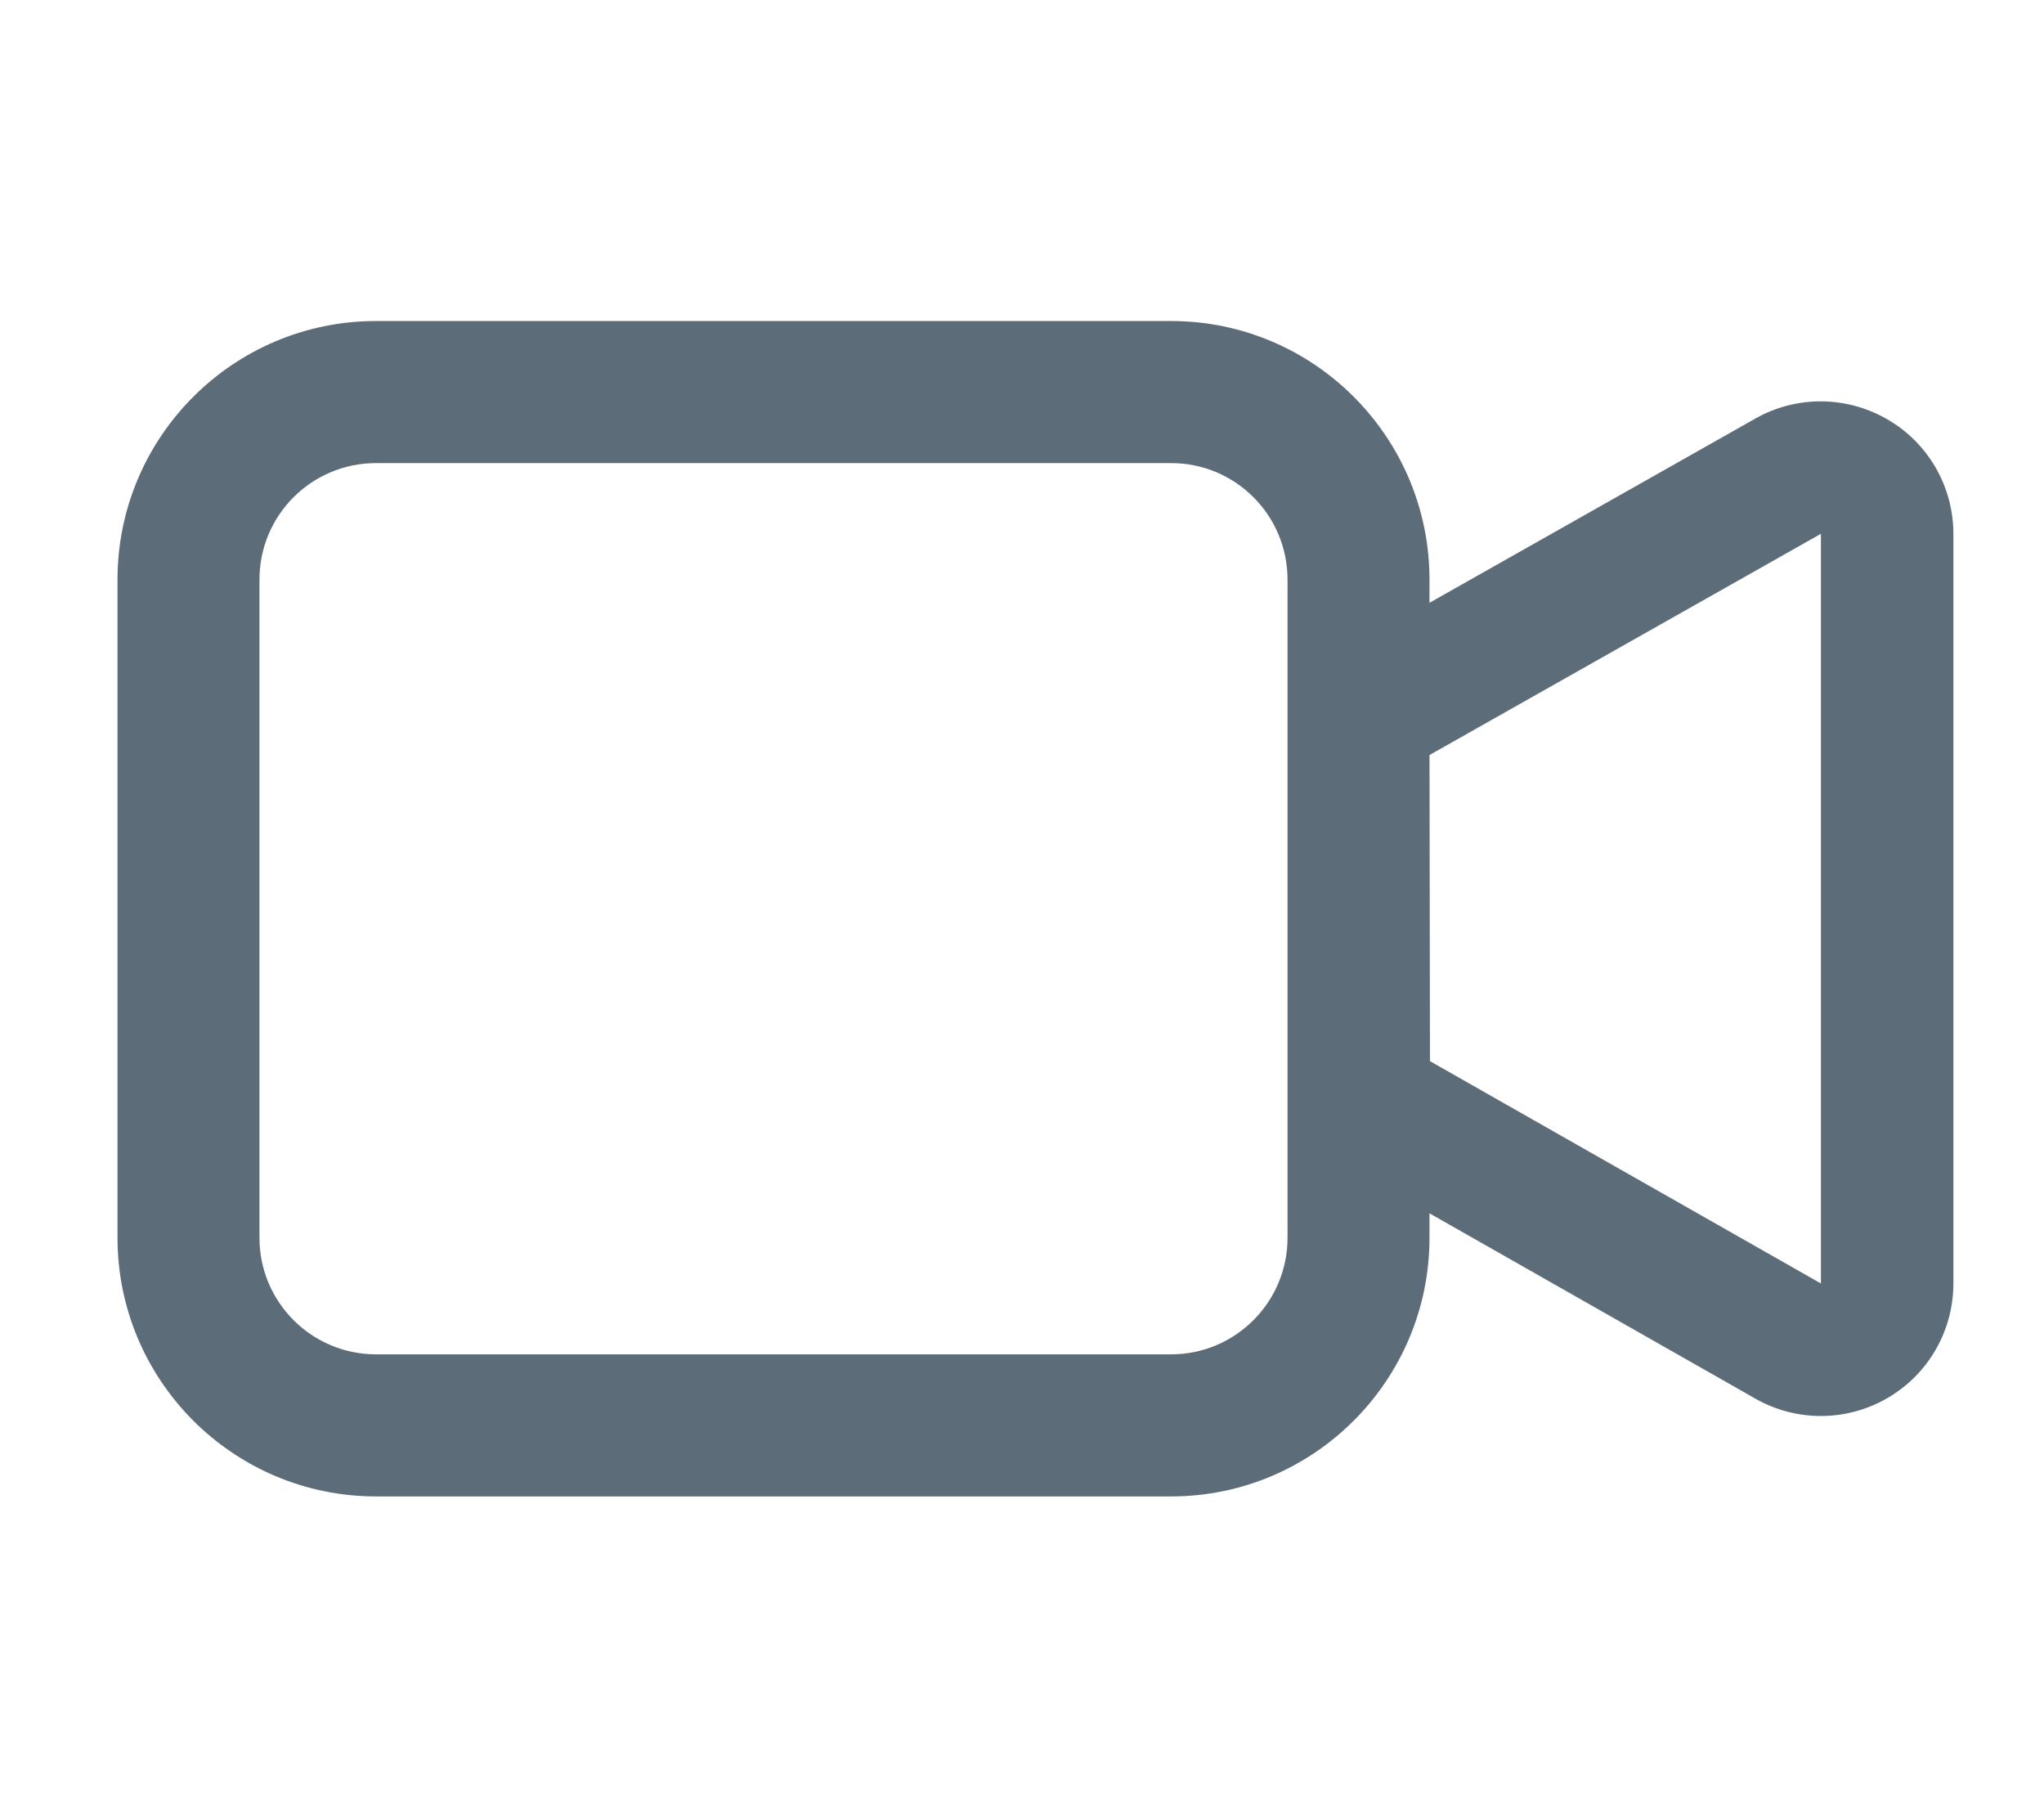
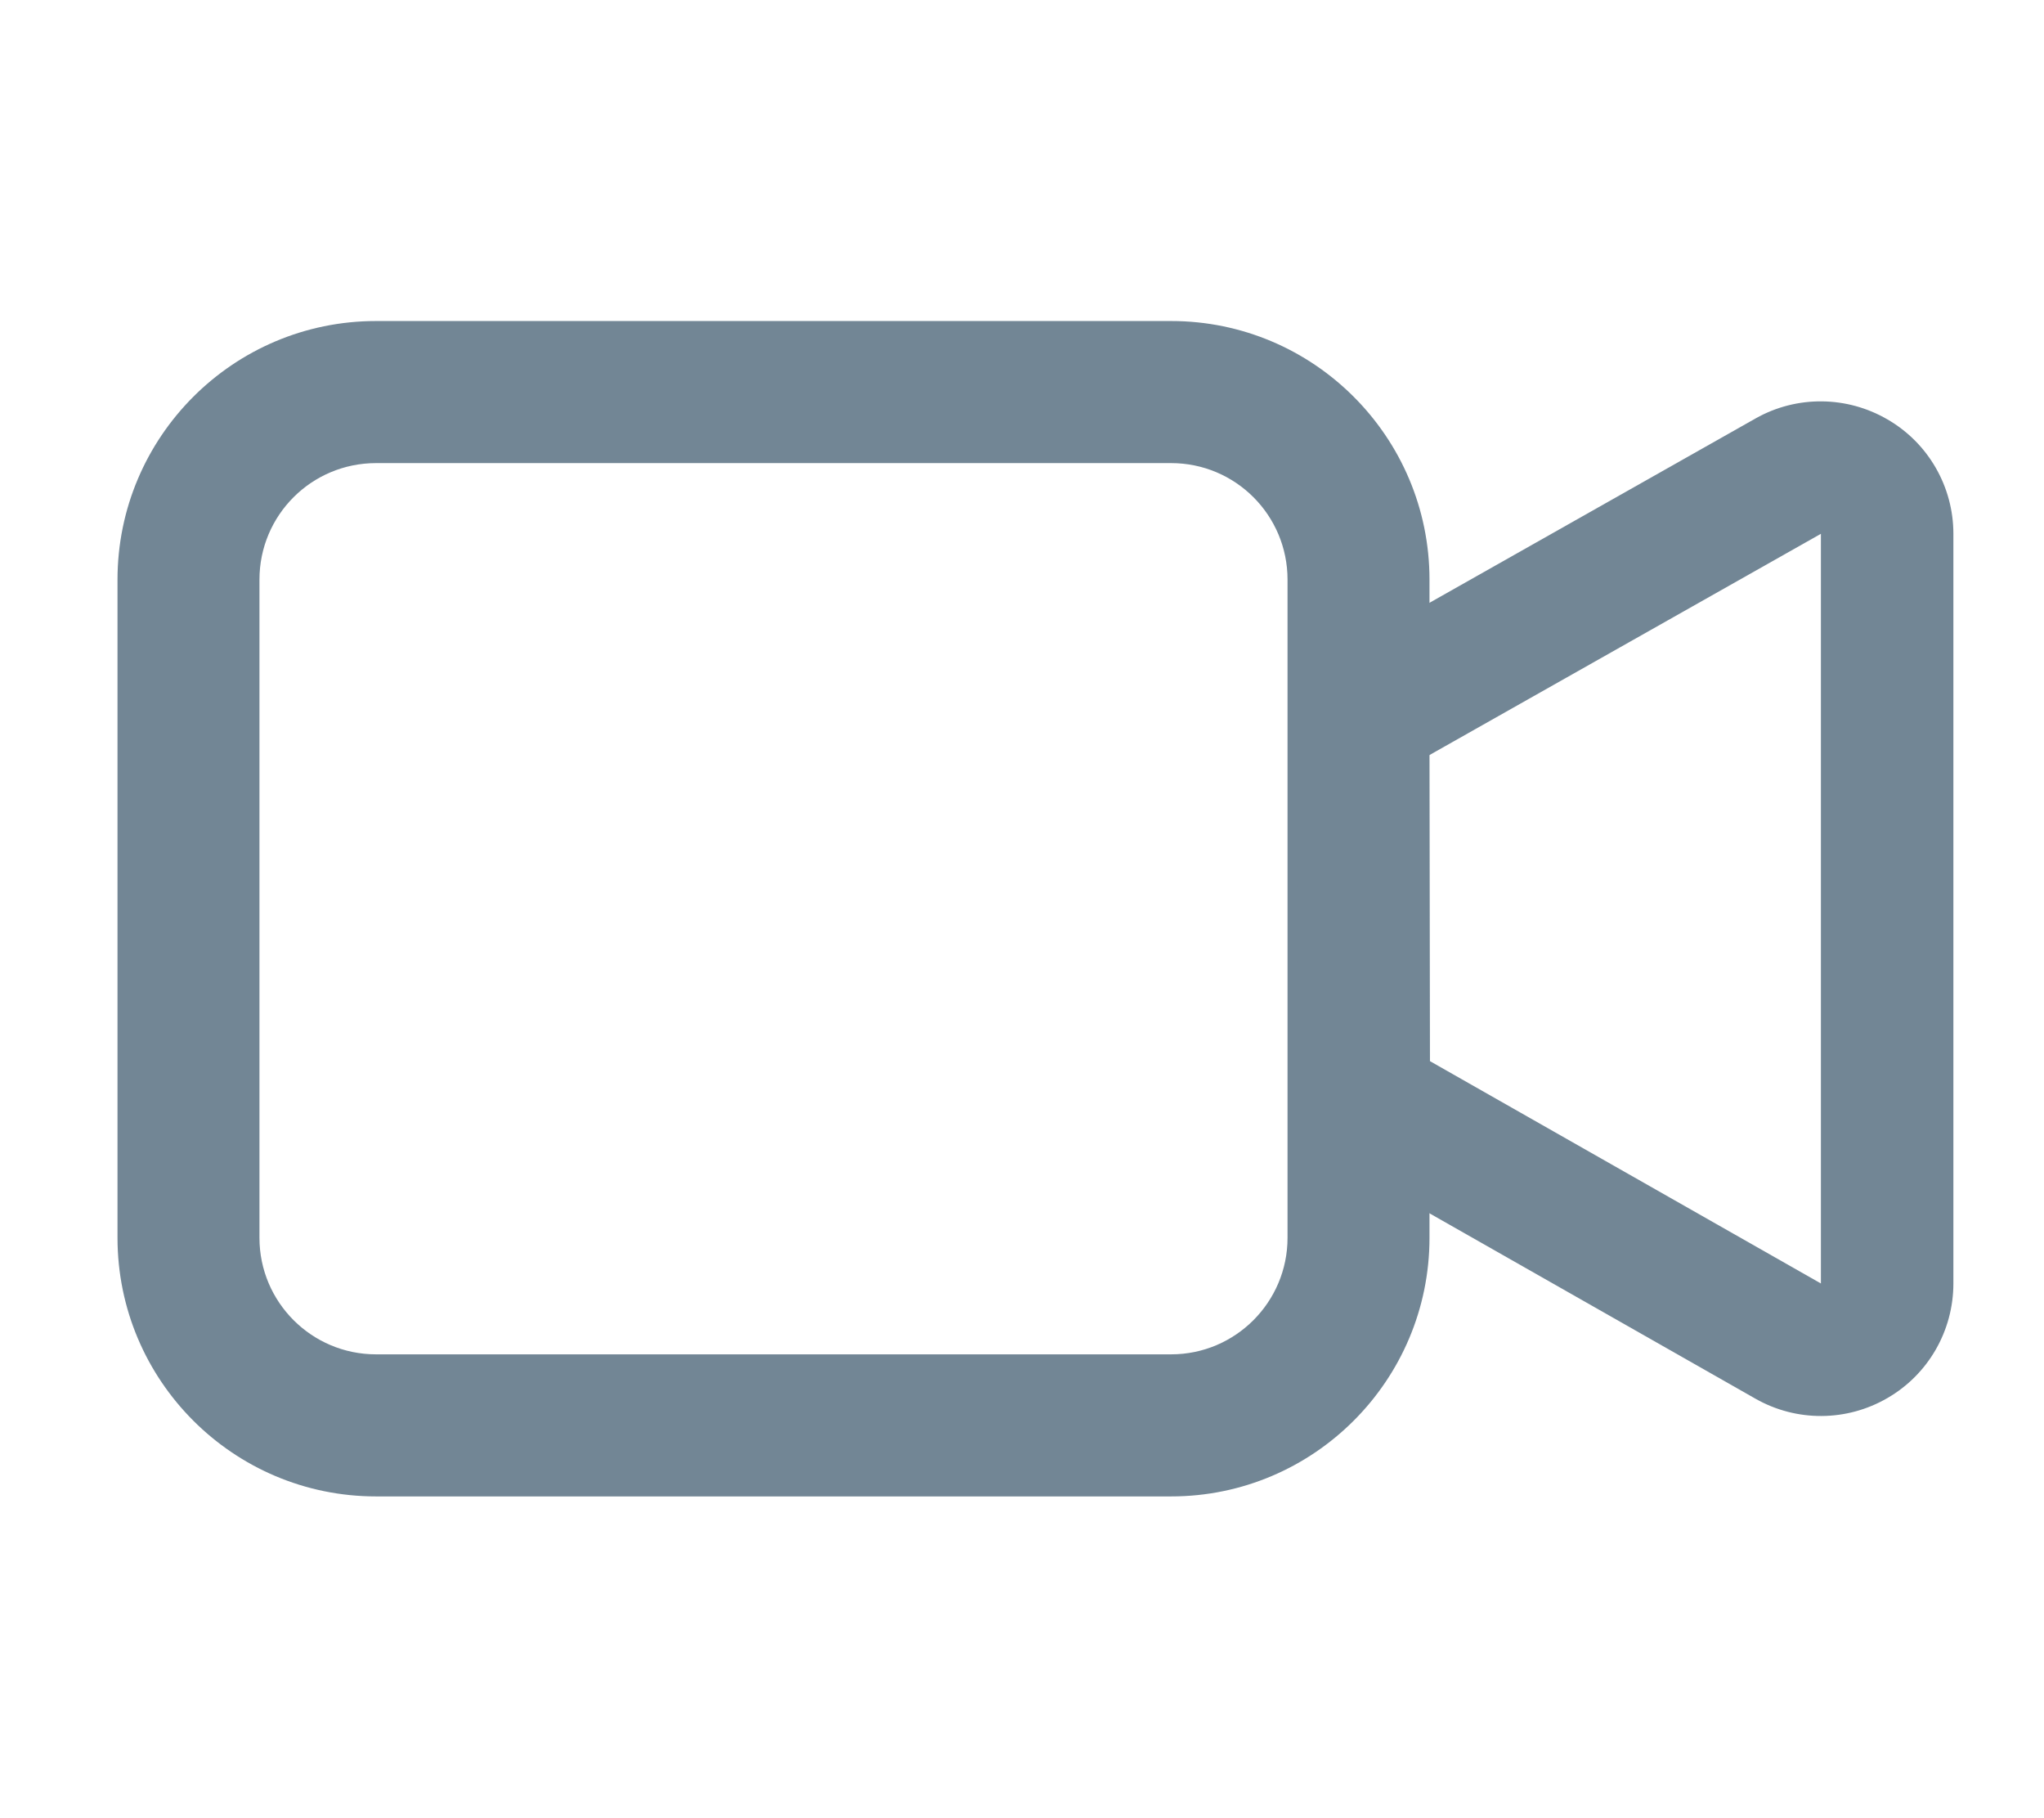
<svg xmlns="http://www.w3.org/2000/svg" width="100%" height="100%" viewBox="0 0 18 16" version="1.1" xml:space="preserve" style="fill-rule:evenodd;clip-rule:evenodd;stroke-linejoin:round;stroke-miterlimit:2;">
  <g id="video" transform="matrix(1.77312,0,0,1.77312,-7.43184,-6.54989)">
    <g transform="matrix(1,0,0,1.01356,0,-0.168015)">
-       <path d="M11.291,6.65L11.291,9.874C11.291,10.573 10.716,11.141 10.008,11.141L6.059,11.141C5.35,11.141 4.775,10.573 4.775,9.874L4.775,6.65C4.775,5.951 5.35,5.383 6.059,5.383L10.008,5.383C10.716,5.383 11.291,5.951 11.291,6.65ZM10.586,6.65C10.586,6.334 10.327,6.079 10.008,6.079L6.059,6.079C5.739,6.079 5.48,6.334 5.48,6.65L5.48,9.874C5.48,10.189 5.739,10.445 6.059,10.445L10.008,10.445C10.327,10.445 10.586,10.189 10.586,9.874L10.586,6.65Z" style="fill:rgb(93,108,121);" />
+       <path d="M11.291,6.65L11.291,9.874C11.291,10.573 10.716,11.141 10.008,11.141L6.059,11.141C5.35,11.141 4.775,10.573 4.775,9.874L4.775,6.65C4.775,5.951 5.35,5.383 6.059,5.383L10.008,5.383C10.716,5.383 11.291,5.951 11.291,6.65ZM10.586,6.65C10.586,6.334 10.327,6.079 10.008,6.079L6.059,6.079C5.739,6.079 5.48,6.334 5.48,6.65L5.48,9.874C5.48,10.189 5.739,10.445 6.059,10.445L10.008,10.445C10.327,10.445 10.586,10.189 10.586,9.874L10.586,6.65Z" style="fill:rgb(114,134,149);" />
    </g>
    <g transform="matrix(7.01954e-17,-1.14638,0.473357,2.89848e-17,8.87442,22.1897)">
-       <path d="M11.537,3.72L12.862,3.712C13.07,3.711 13.261,3.981 13.363,4.419L14.322,8.528C14.422,8.958 14.42,9.485 14.317,9.912C14.215,10.339 14.026,10.602 13.822,10.602L10.575,10.602C10.37,10.602 10.181,10.338 10.079,9.911C9.976,9.483 9.975,8.955 10.076,8.525L11.039,4.423C11.141,3.989 11.331,3.721 11.537,3.72ZM11.538,5.11L10.575,9.212L13.822,9.212L12.863,5.102L11.538,5.11Z" style="fill:rgb(93,108,121);" />
+       <path d="M11.537,3.72L12.862,3.712C13.07,3.711 13.261,3.981 13.363,4.419L14.322,8.528C14.422,8.958 14.42,9.485 14.317,9.912C14.215,10.339 14.026,10.602 13.822,10.602L10.575,10.602C10.37,10.602 10.181,10.338 10.079,9.911C9.976,9.483 9.975,8.955 10.076,8.525L11.039,4.423C11.141,3.989 11.331,3.721 11.537,3.72ZM11.538,5.11L10.575,9.212L13.822,9.212L12.863,5.102L11.538,5.11Z" style="fill:rgb(114,134,149);" />
    </g>
  </g>
</svg>
